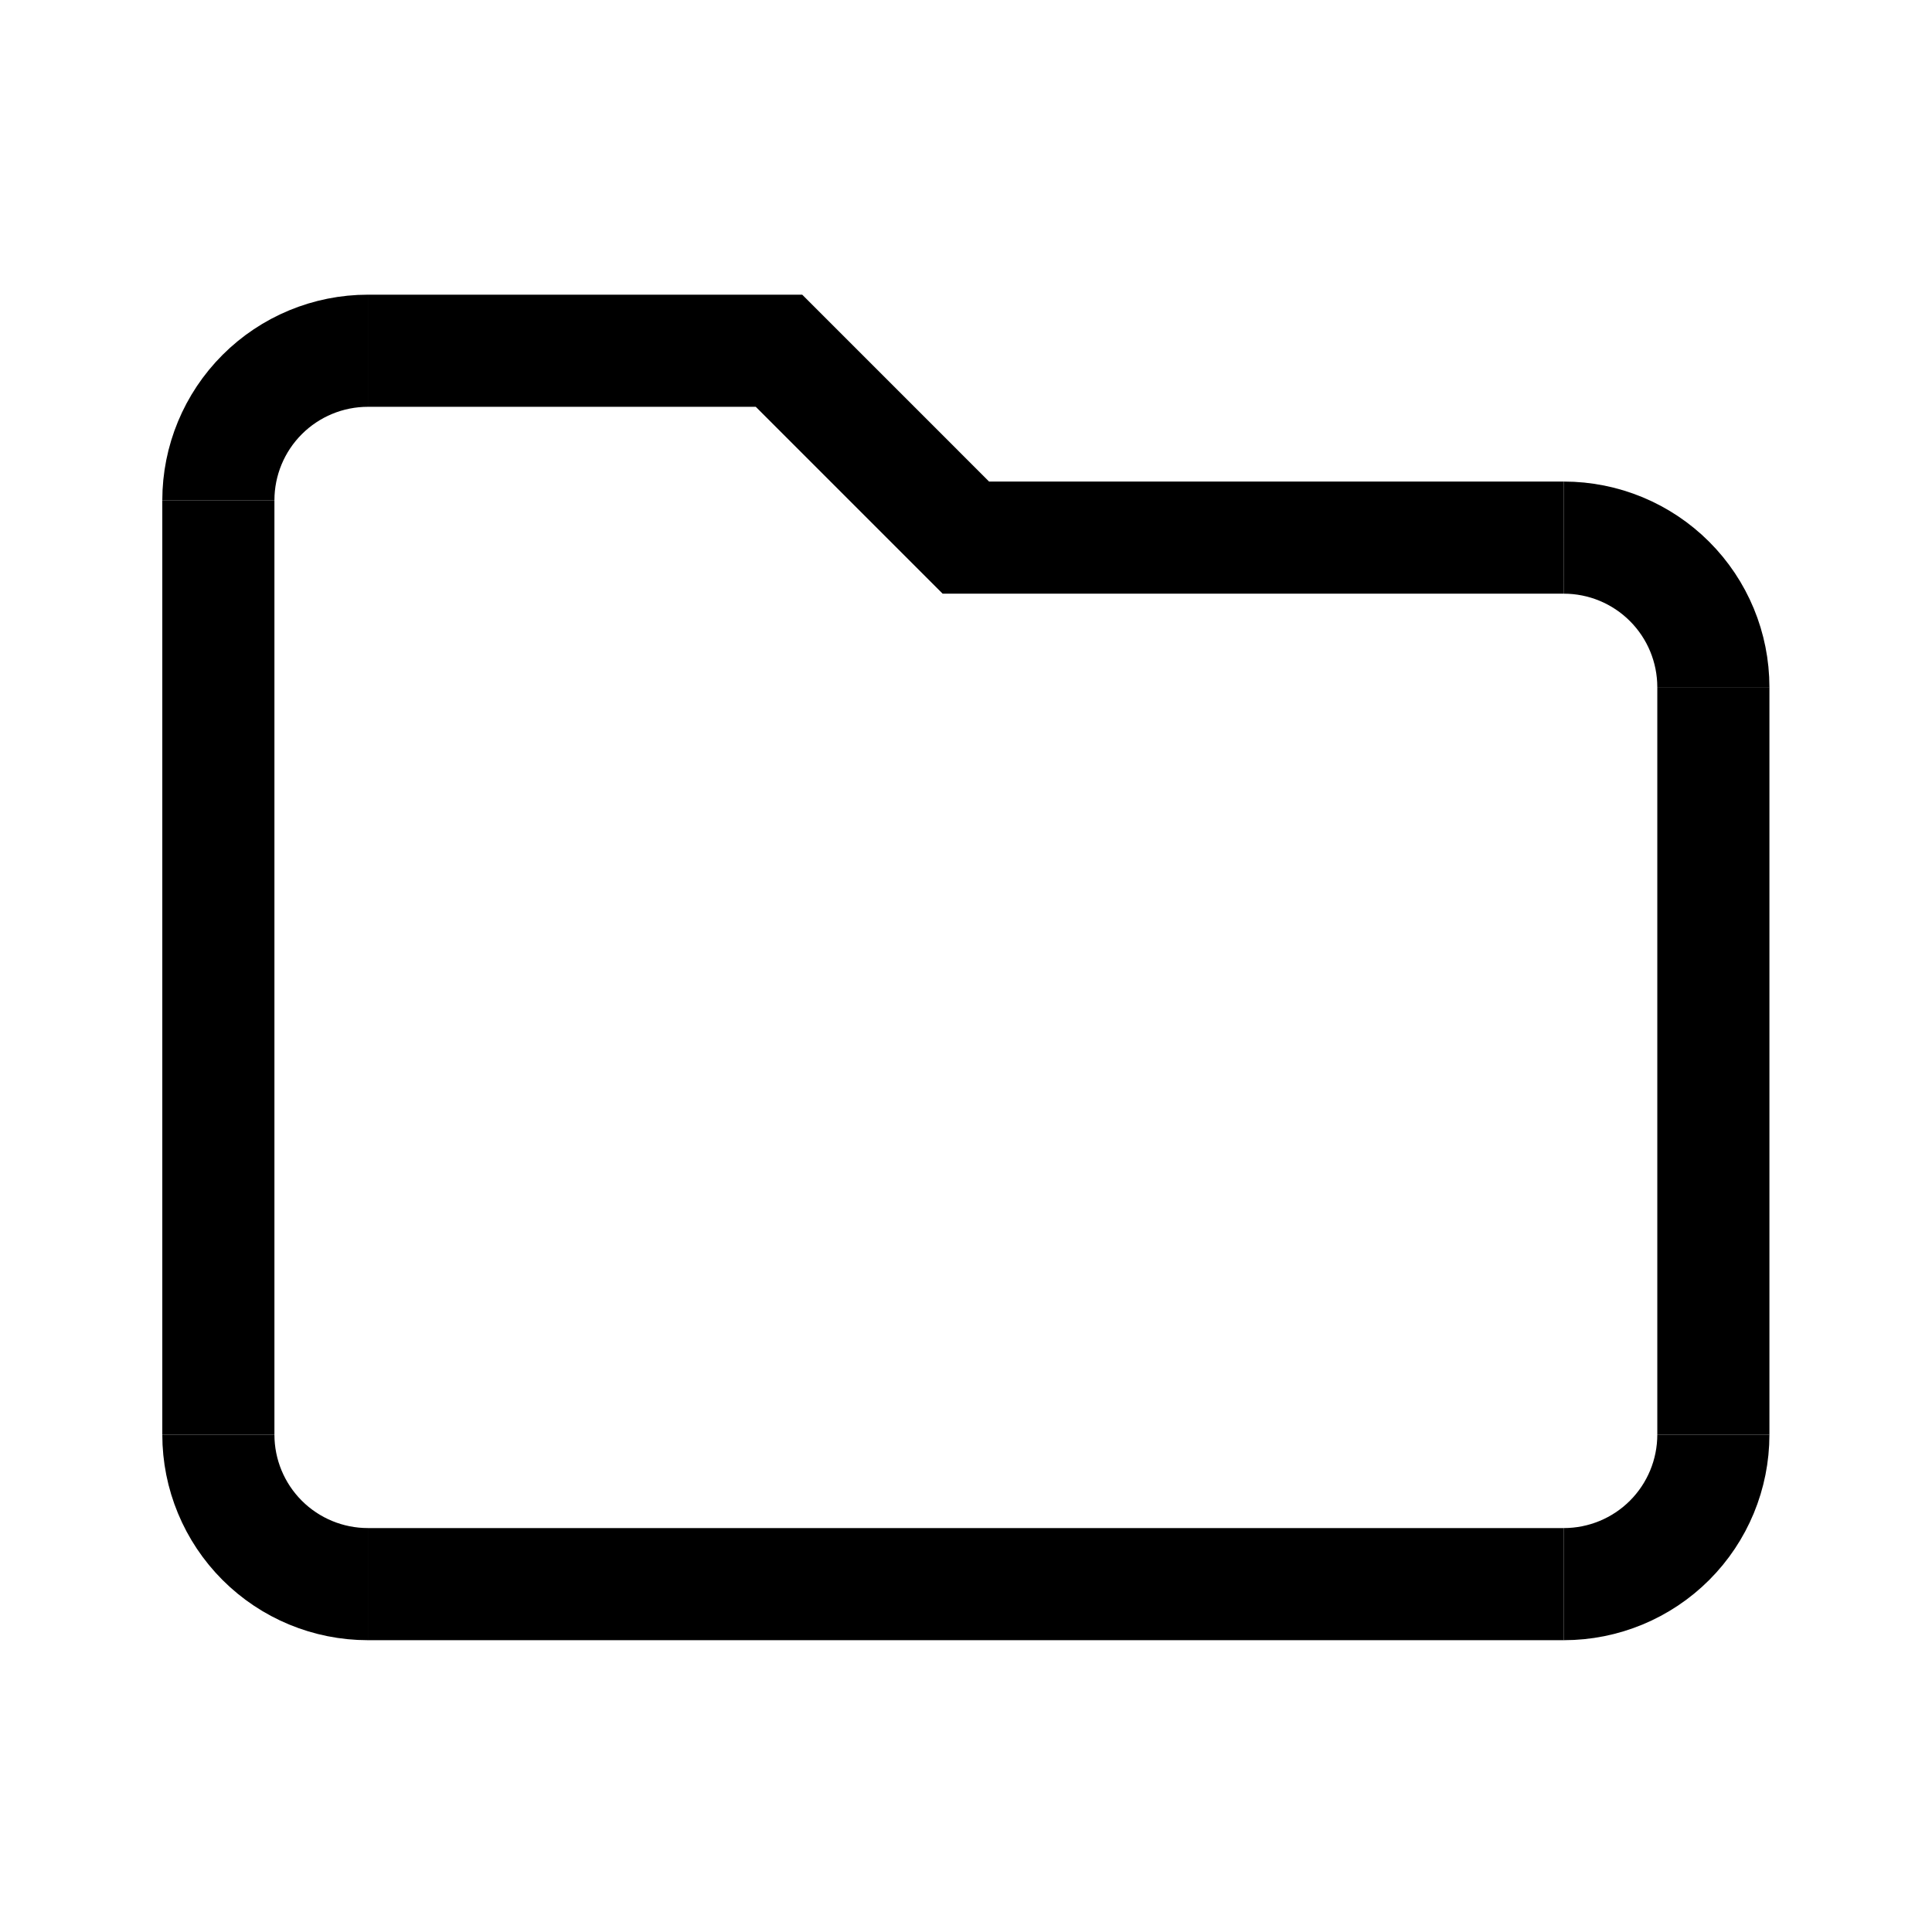
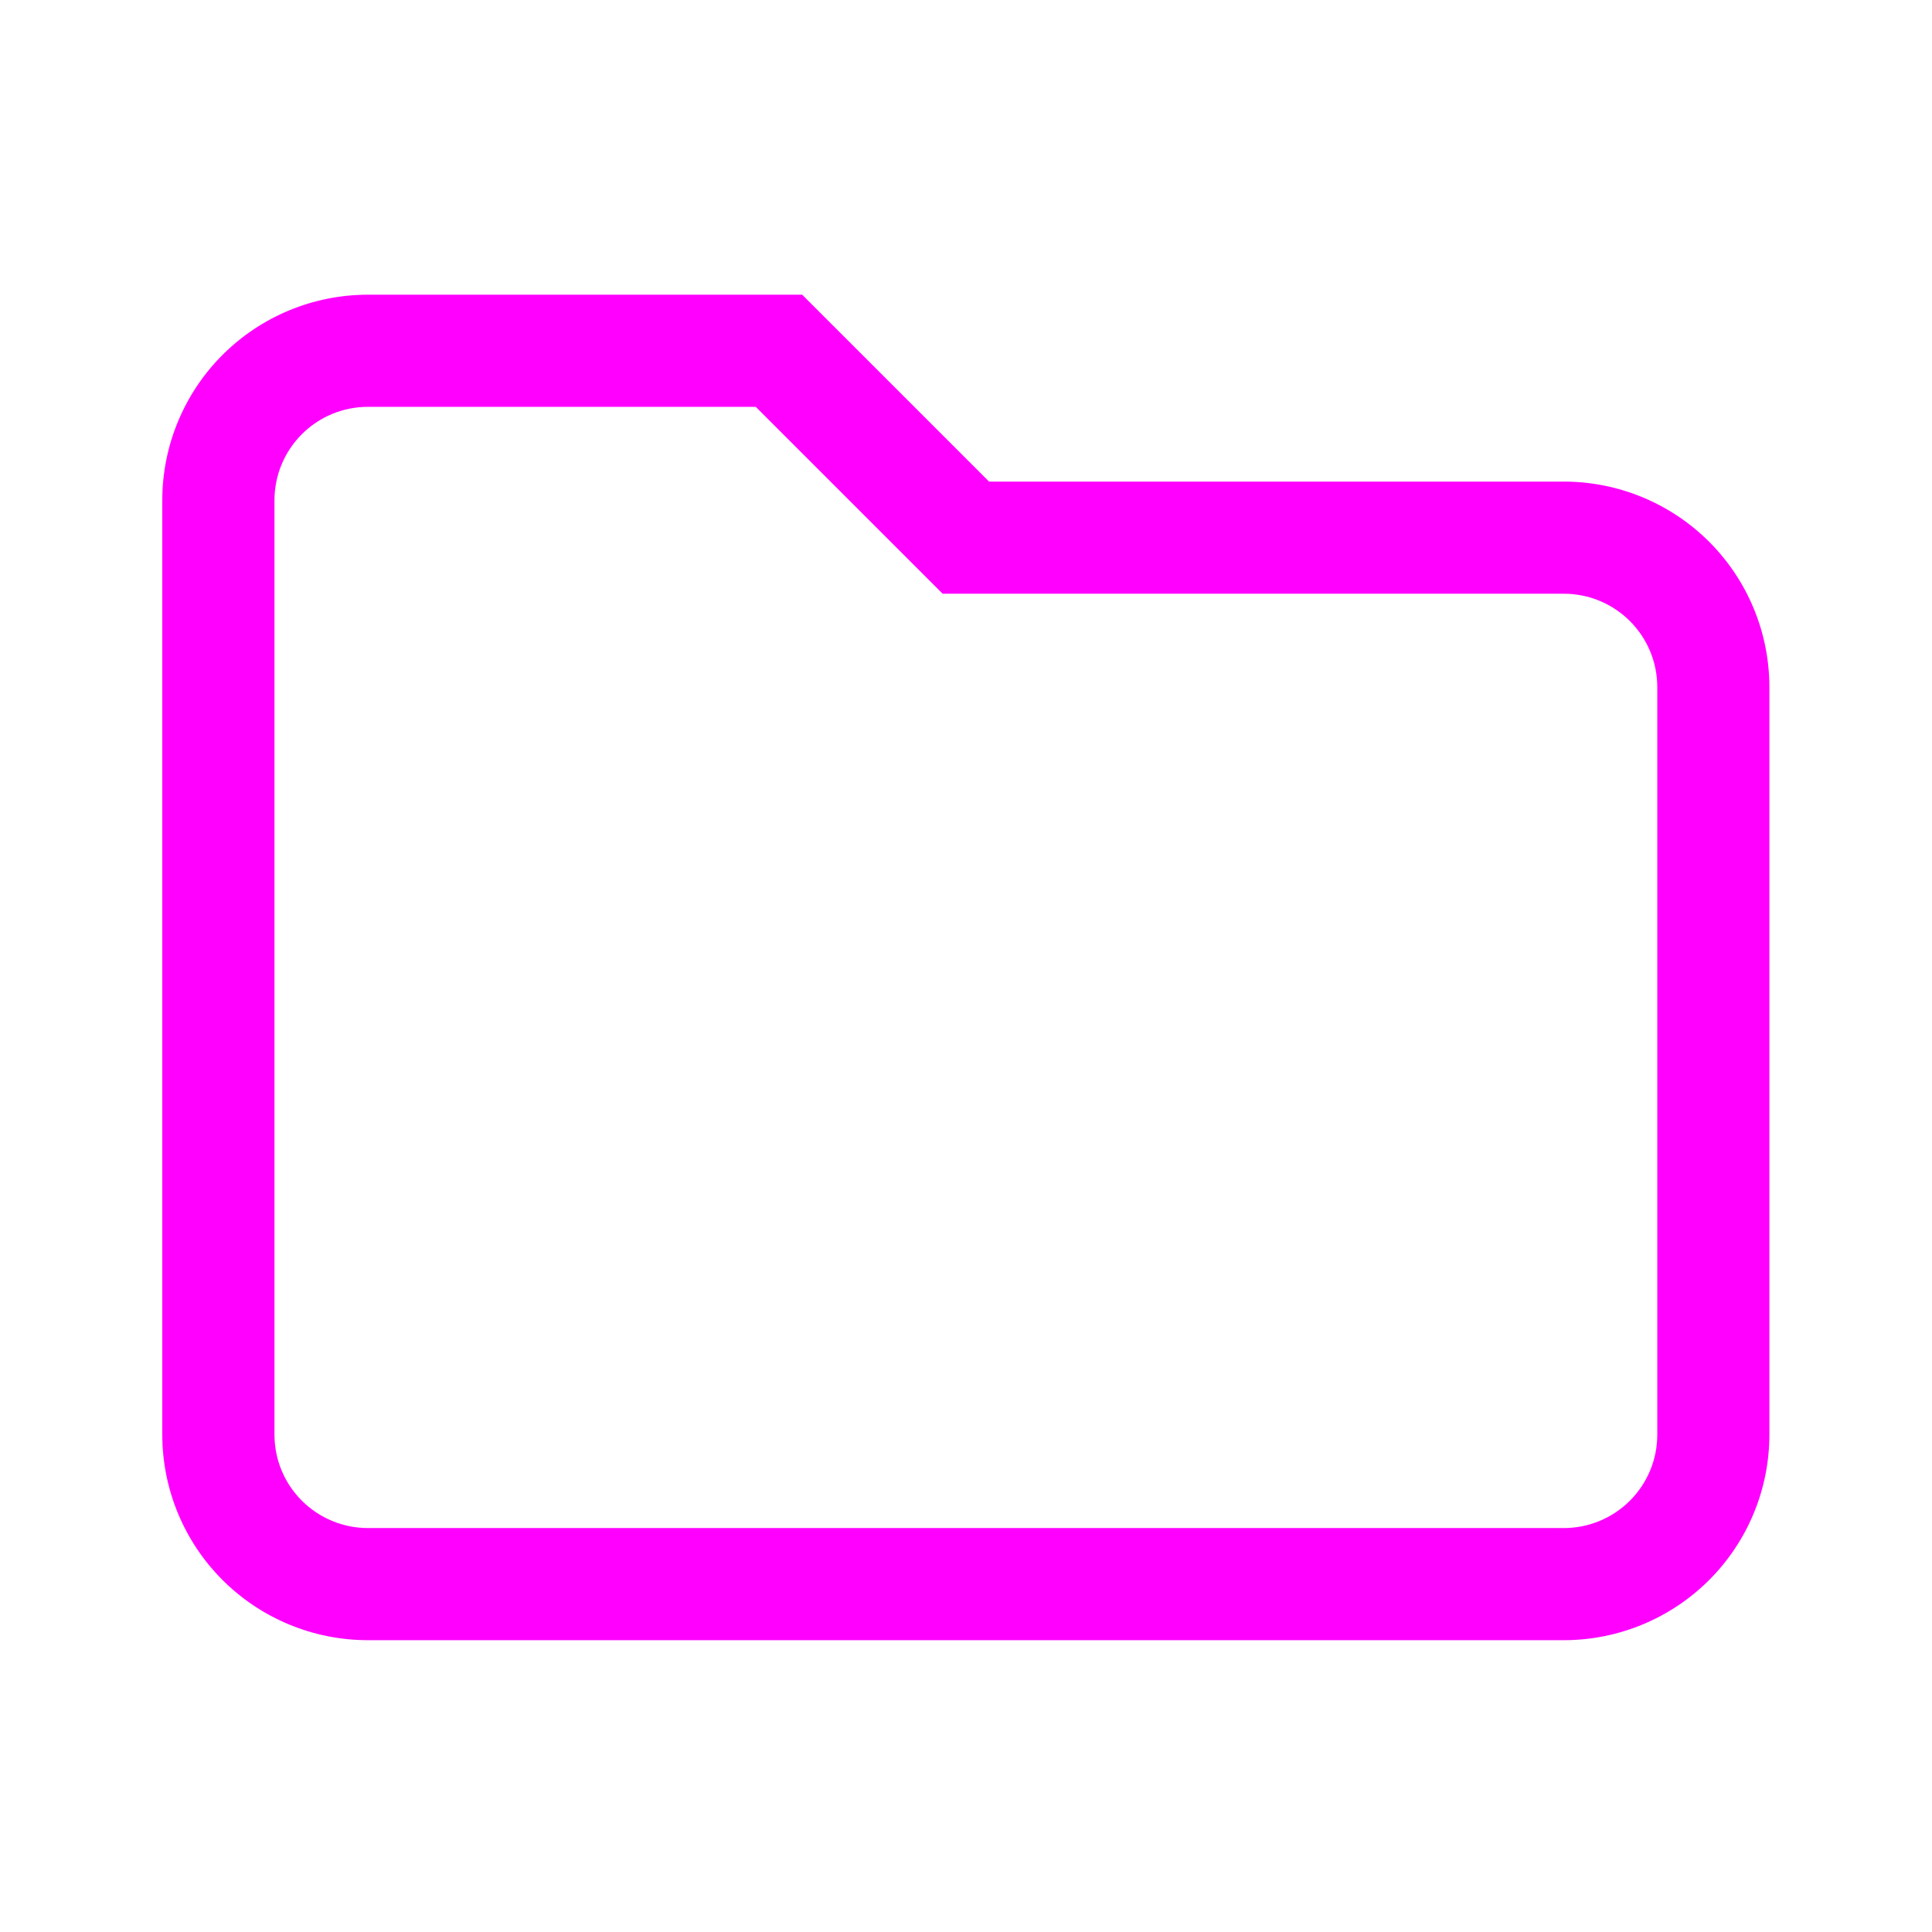
- <svg xmlns="http://www.w3.org/2000/svg" viewBox="0 0 48 48">
-   <g fill="none" stroke="#000" stroke-width="3">
-     <path transform="translate(-354.86 -931.37) scale(.92857)" d="m388 1016.4v25m4-29h11l5 5h16m4 4v20m-4 4h-32" />
-     <path transform="translate(-354.86 -931.37) scale(.92857)" d="m392 1045.4a4 4 0 0 1-2.828-1.171 4 4 0 0 1-1.172-2.829" />
-     <path transform="matrix(.92857 0 0 -.92857 -354.86 -931.37)" d="m392-1012.4a4 4 0 0 1-2.828-1.172 4 4 0 0 1-1.172-2.828" />
-     <path transform="matrix(0 .92857 .92857 0 -354.86 -931.37)" d="m1021.4 428a4 4 0 0 1-2.828-1.172 4 4 0 0 1-1.172-2.828" />
-     <path transform="matrix(-.92857 0 0 .92857 -354.86 -931.37)" d="m-424 1045.4a4 4 0 0 1-2.828-1.171 4 4 0 0 1-1.172-2.829" />
-   </g>
+ <svg xmlns="http://www.w3.org/2000/svg" version="1.1" viewBox="0 0 48 48">
+   <path d="m19.93 7.322 4.643 4.643h14.28c1.354 2.79e-4 2.654 0.539 3.611 1.496 0.957 0.957 1.496 2.257 1.496 3.611v18.571c4.6e-5 1.354-0.538 2.653-1.496 3.611-0.957 0.957-2.257 1.496-3.611 1.496h-29.714c-1.354 0-2.654-0.539-3.611-1.496-0.958-0.958-1.496-2.257-1.496-3.611v-23.214c2.879e-4 -1.354 0.539-2.654 1.496-3.611 0.957-0.957 2.257-1.496 3.611-1.496zm-1.153 2.786h-9.637c-0.616 9.3e-5 -1.206 0.244-1.641 0.68-0.436 0.436-0.68 1.025-0.68 1.641v23.214c-1.86e-5 0.616 0.244 1.206 0.68 1.641 0.436 0.435 1.025 0.68 1.641 0.68h29.714c0.616 0 1.206-0.245 1.641-0.68 0.436-0.436 0.68-1.025 0.68-1.641v-18.571c-1.3e-4 -0.616-0.244-1.206-0.68-1.641-0.436-0.436-1.025-0.68-1.641-0.68h-15.434z" fill="#ff00ff" />
</svg>
